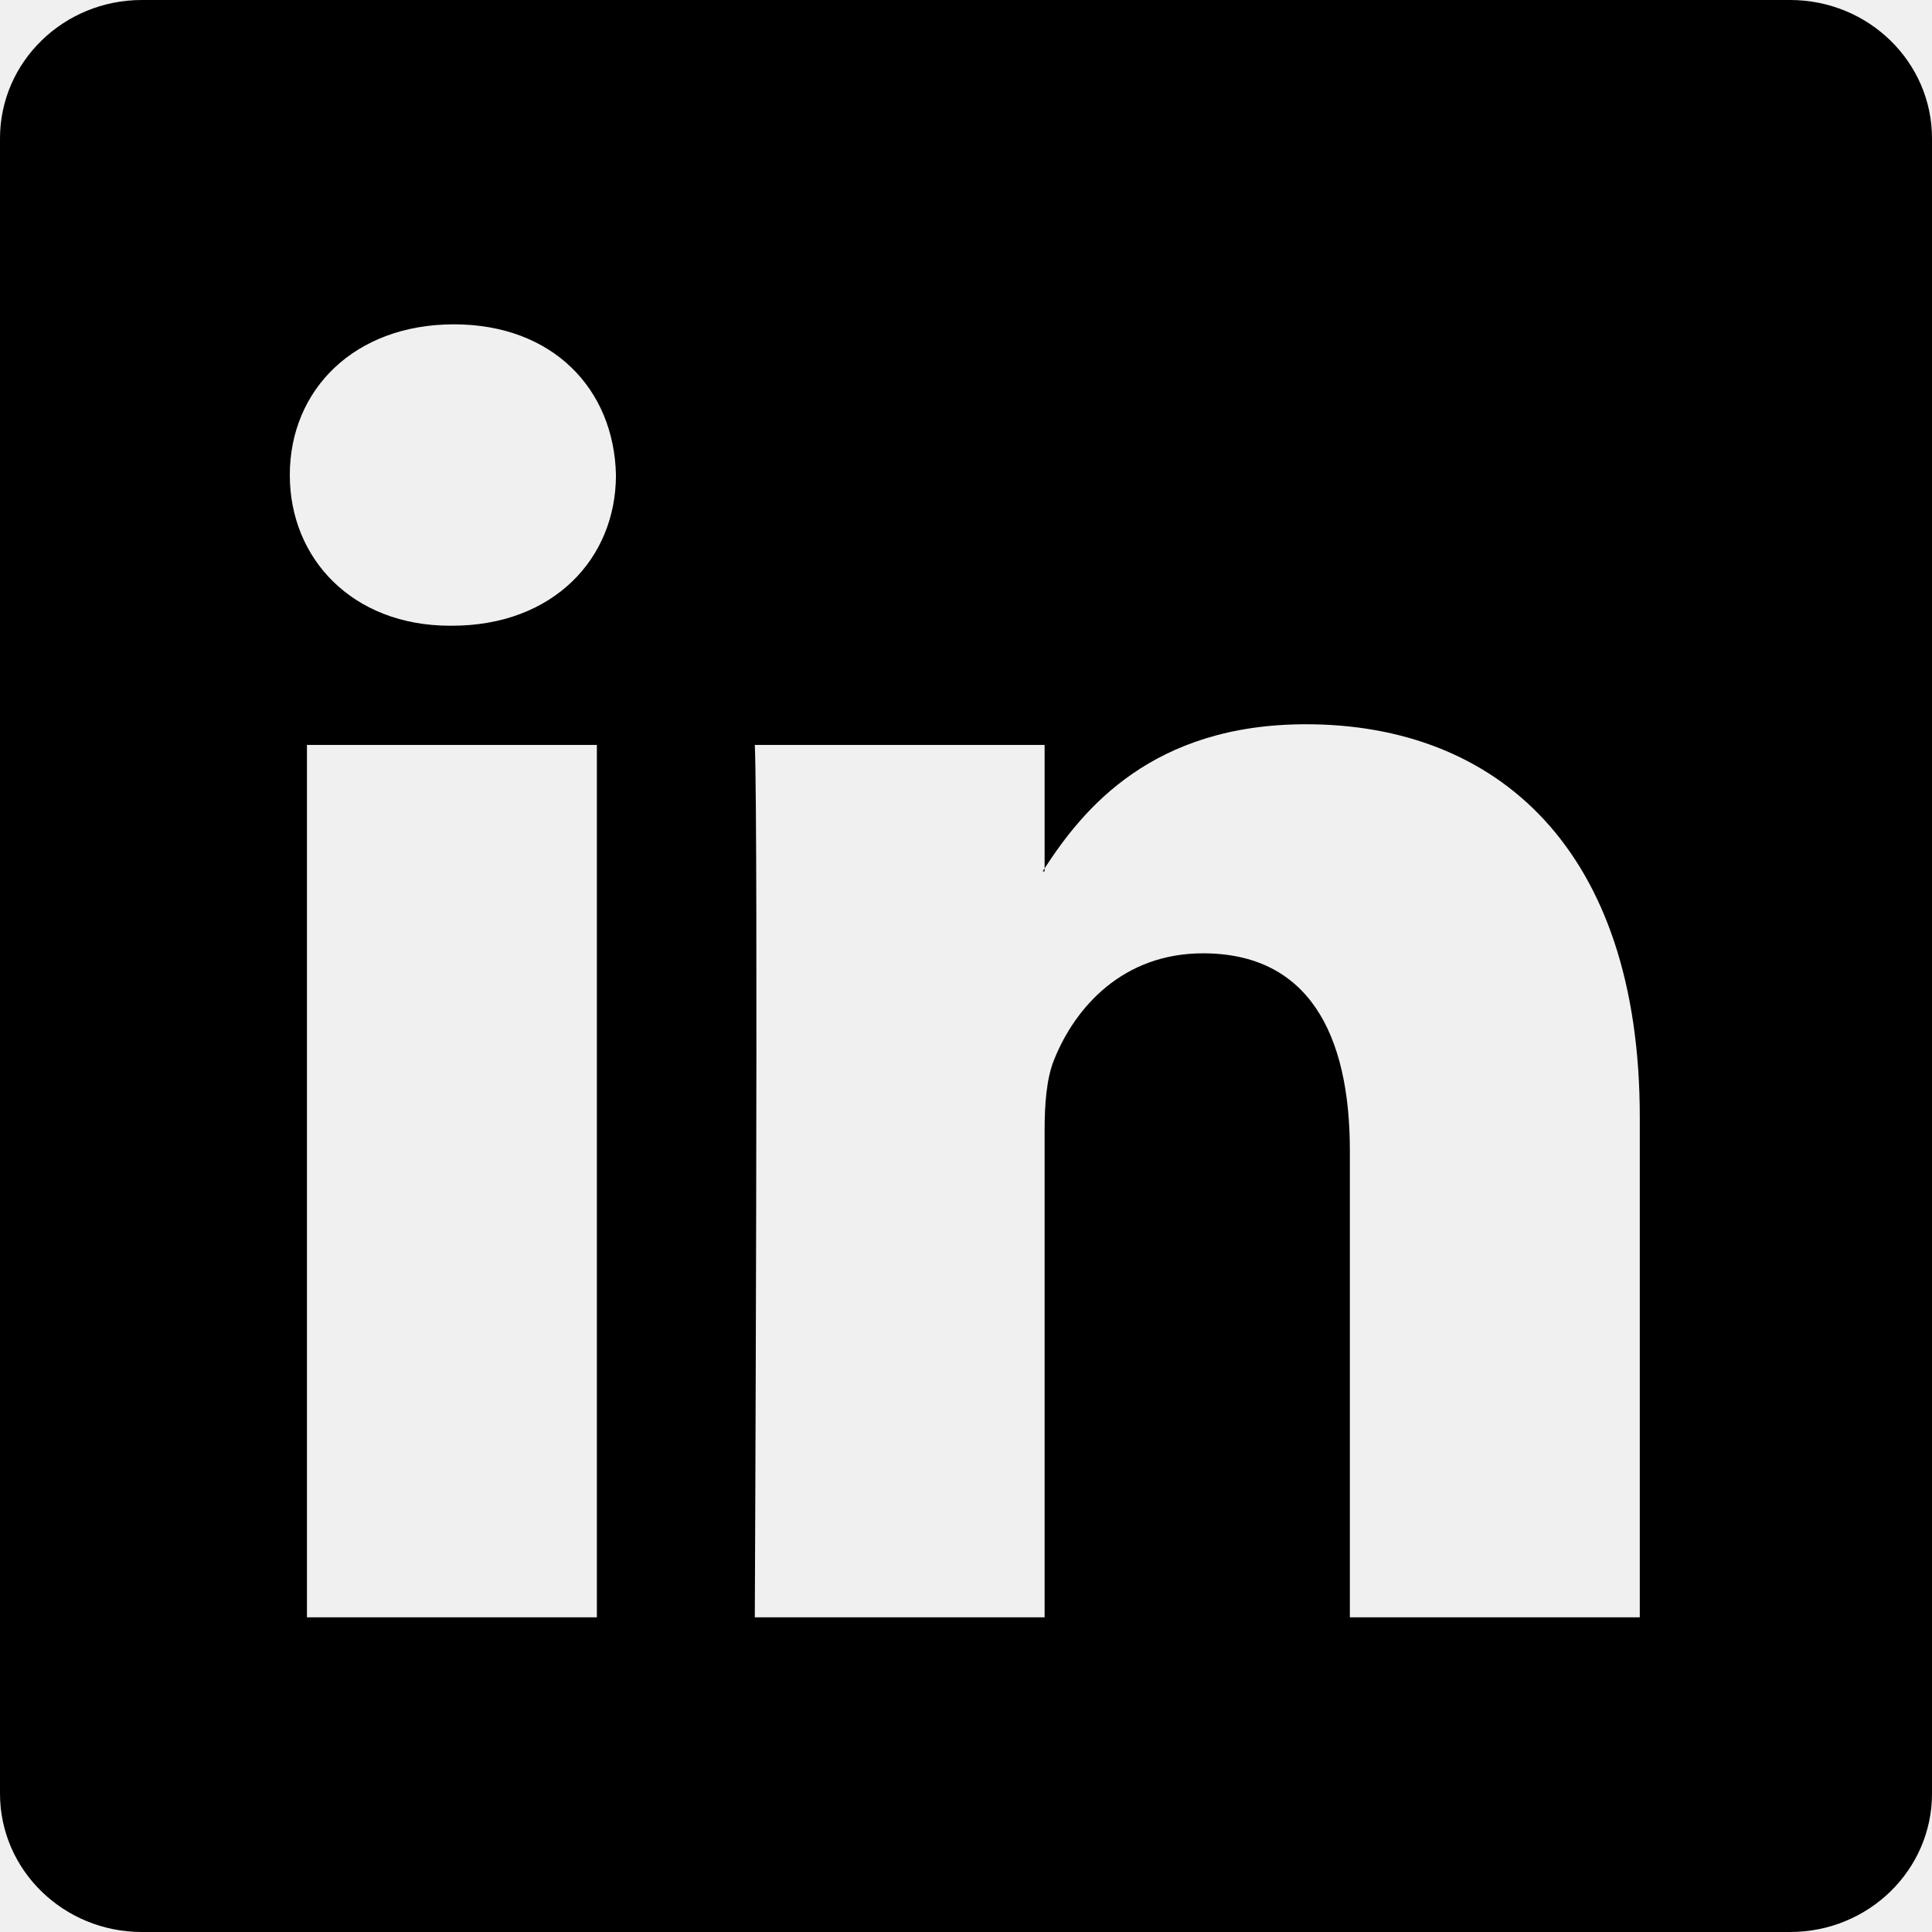
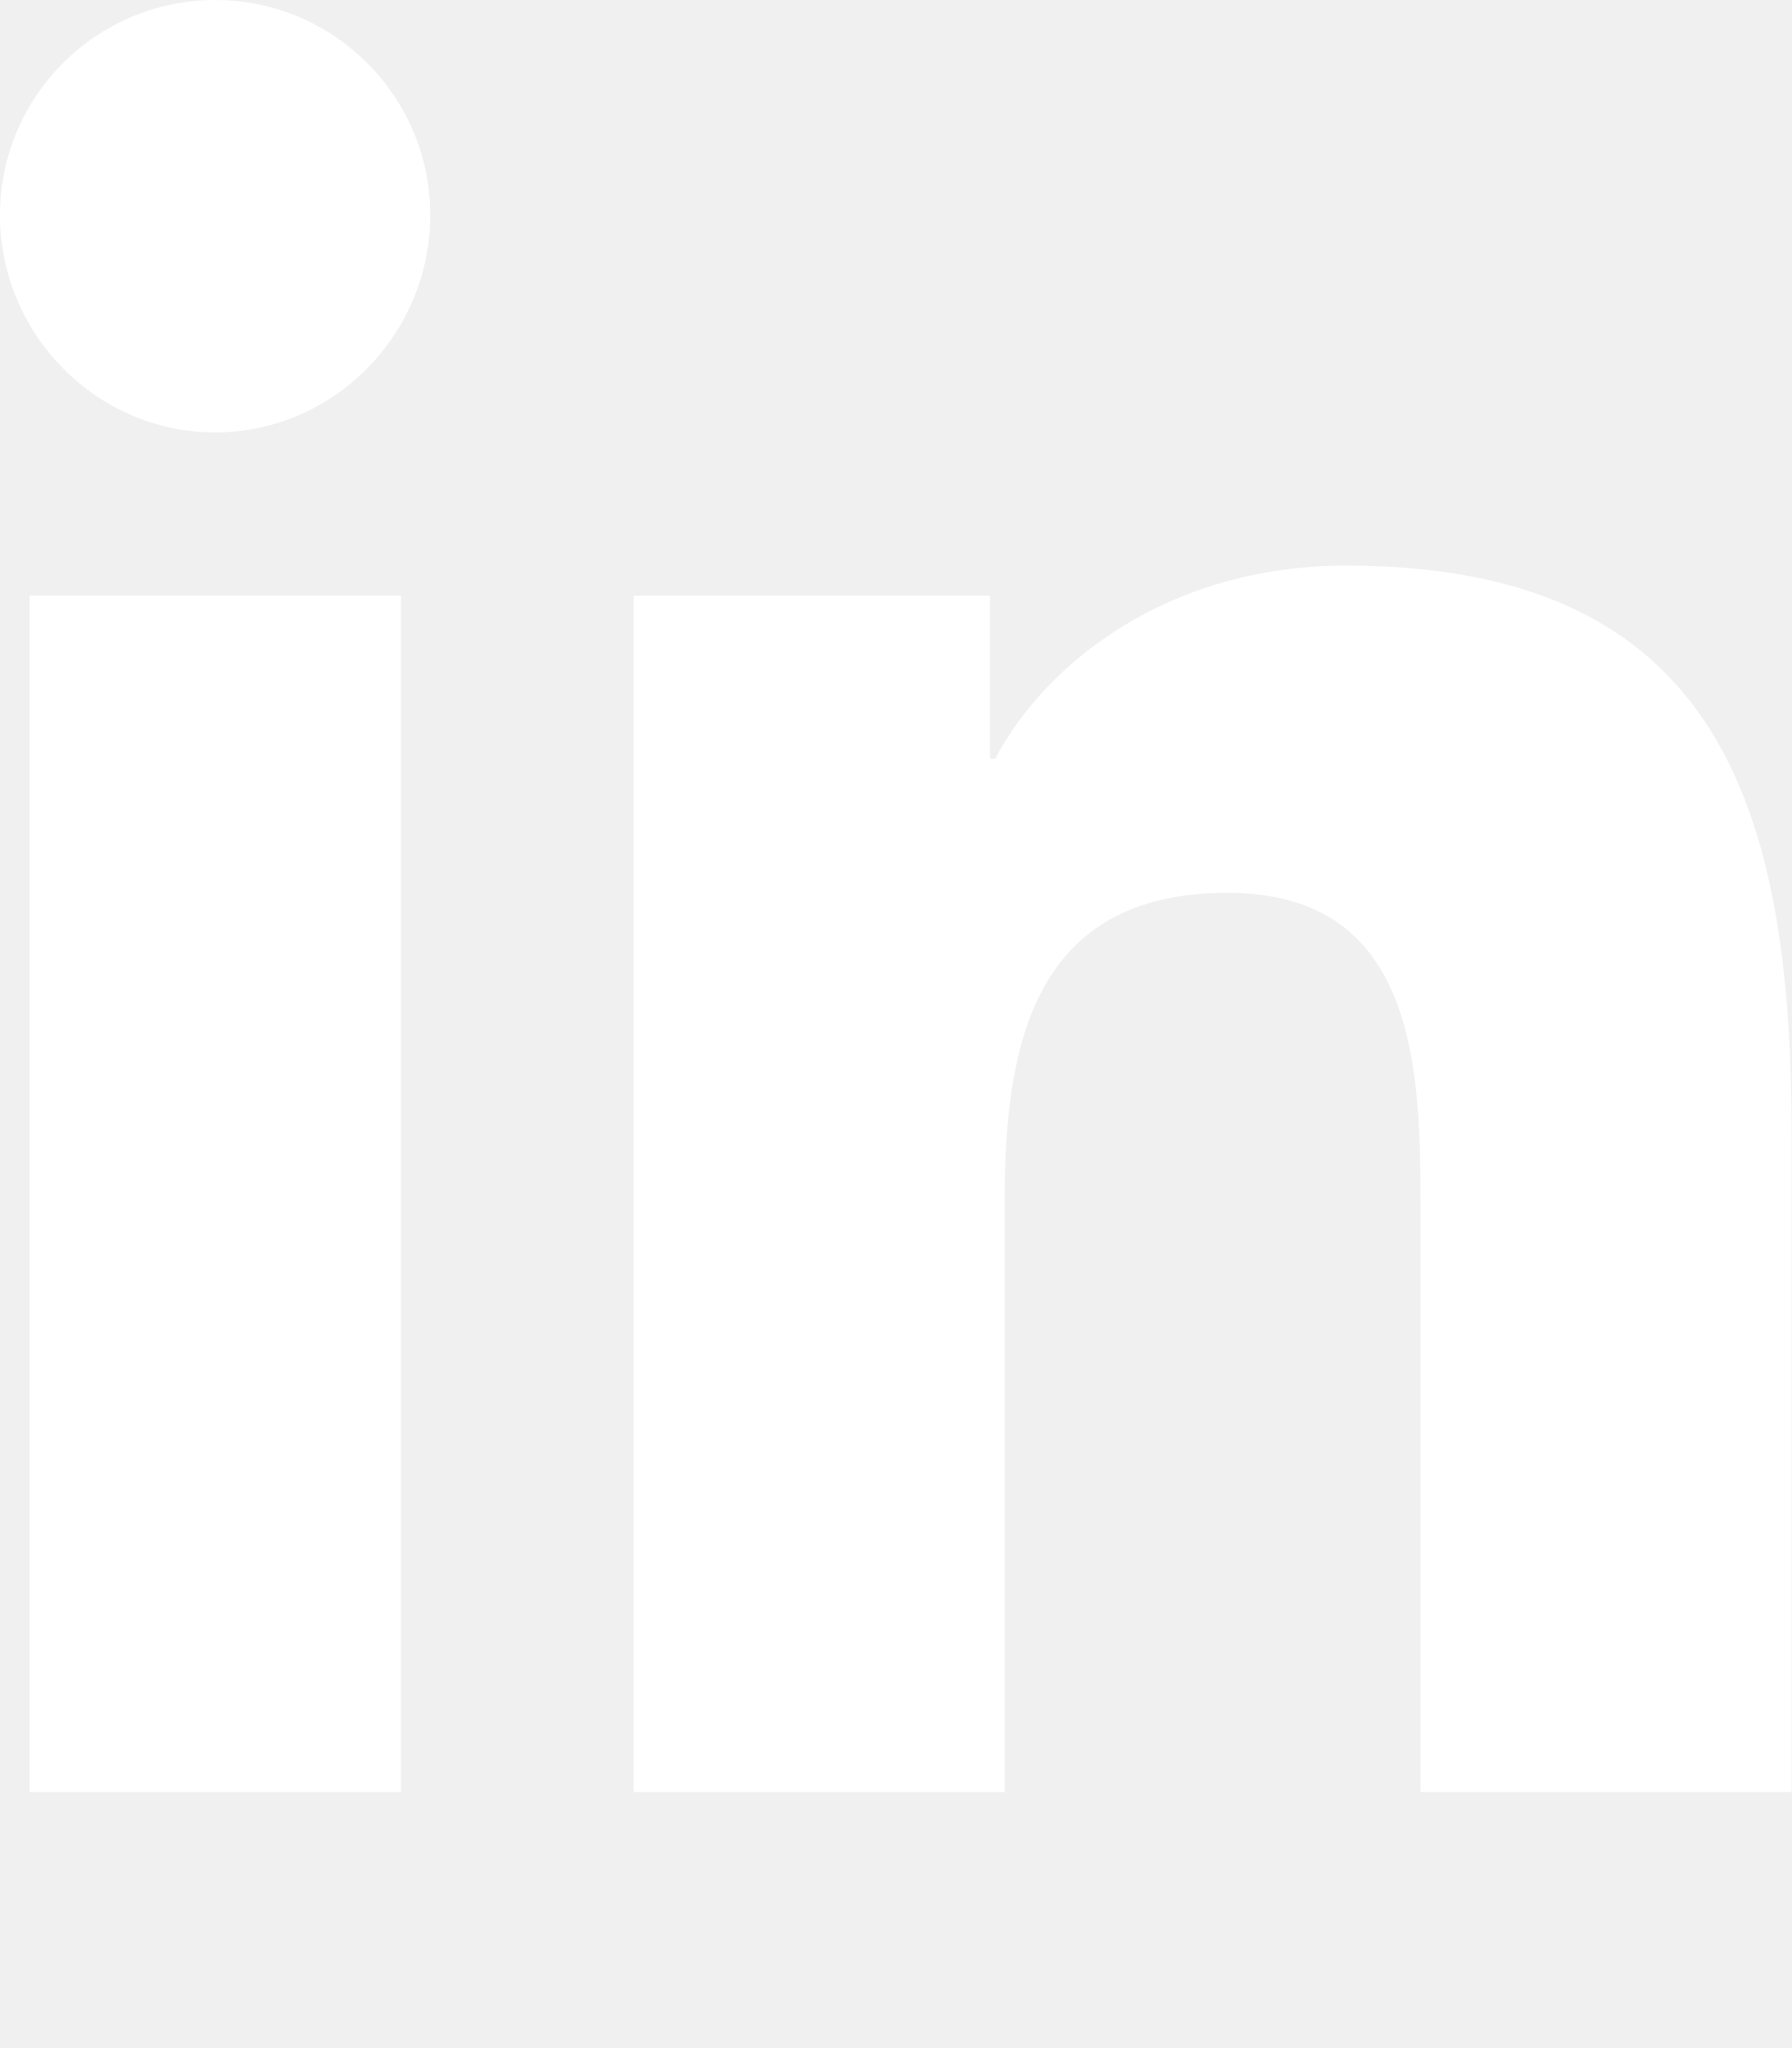
- <svg xmlns="http://www.w3.org/2000/svg" width="16" height="16" fill="white" class="bi bi-linkedin" viewBox="0 0 16 16">
-   <path d="M0 1.146C0 .513.526 0 1.175 0h13.65C15.474 0 16 .513 16 1.146v13.708c0 .633-.526 1.146-1.175 1.146H1.175C.526 16 0 15.487 0 14.854V1.146zm4.943 12.248V6.169H2.542v7.225h2.401zm-1.2-8.212c.837 0 1.358-.554 1.358-1.248-.015-.709-.52-1.248-1.342-1.248-.822 0-1.359.54-1.359 1.248 0 .694.521 1.248 1.327 1.248h.016zm4.908 8.212V9.359c0-.216.016-.432.08-.586.173-.431.568-.878 1.232-.878.869 0 1.216.662 1.216 1.634v3.865h2.401V9.25c0-2.22-1.184-3.252-2.764-3.252-1.274 0-1.845.7-2.165 1.193v.025h-.016a5.54 5.54 0 0 1 .016-.025V6.169h-2.4c.03.678 0 7.225 0 7.225h2.4z" fill="black" />
+ <svg xmlns="http://www.w3.org/2000/svg" viewBox="0 0 448 512" fill="white">
+   <path d="M100.28 448H7.4V148.9h92.88zM53.79 108.1C24.09 108.1 0 83.5 0 53.8a53.79 53.79 0 0 1 107.58 0c0 29.7-24.1 54.3-53.79 54.3zM447.9 448h-92.68V302.4c0-34.7-.7-79.2-48.29-79.2-48.29 0-55.69 37.7-55.69 76.7V448h-92.78V148.9h89.08v40.8h1.3c12.4-23.5 42.69-48.3 87.88-48.3 94 0 111.28 61.9 111.28 142.3V448z" />
</svg>
